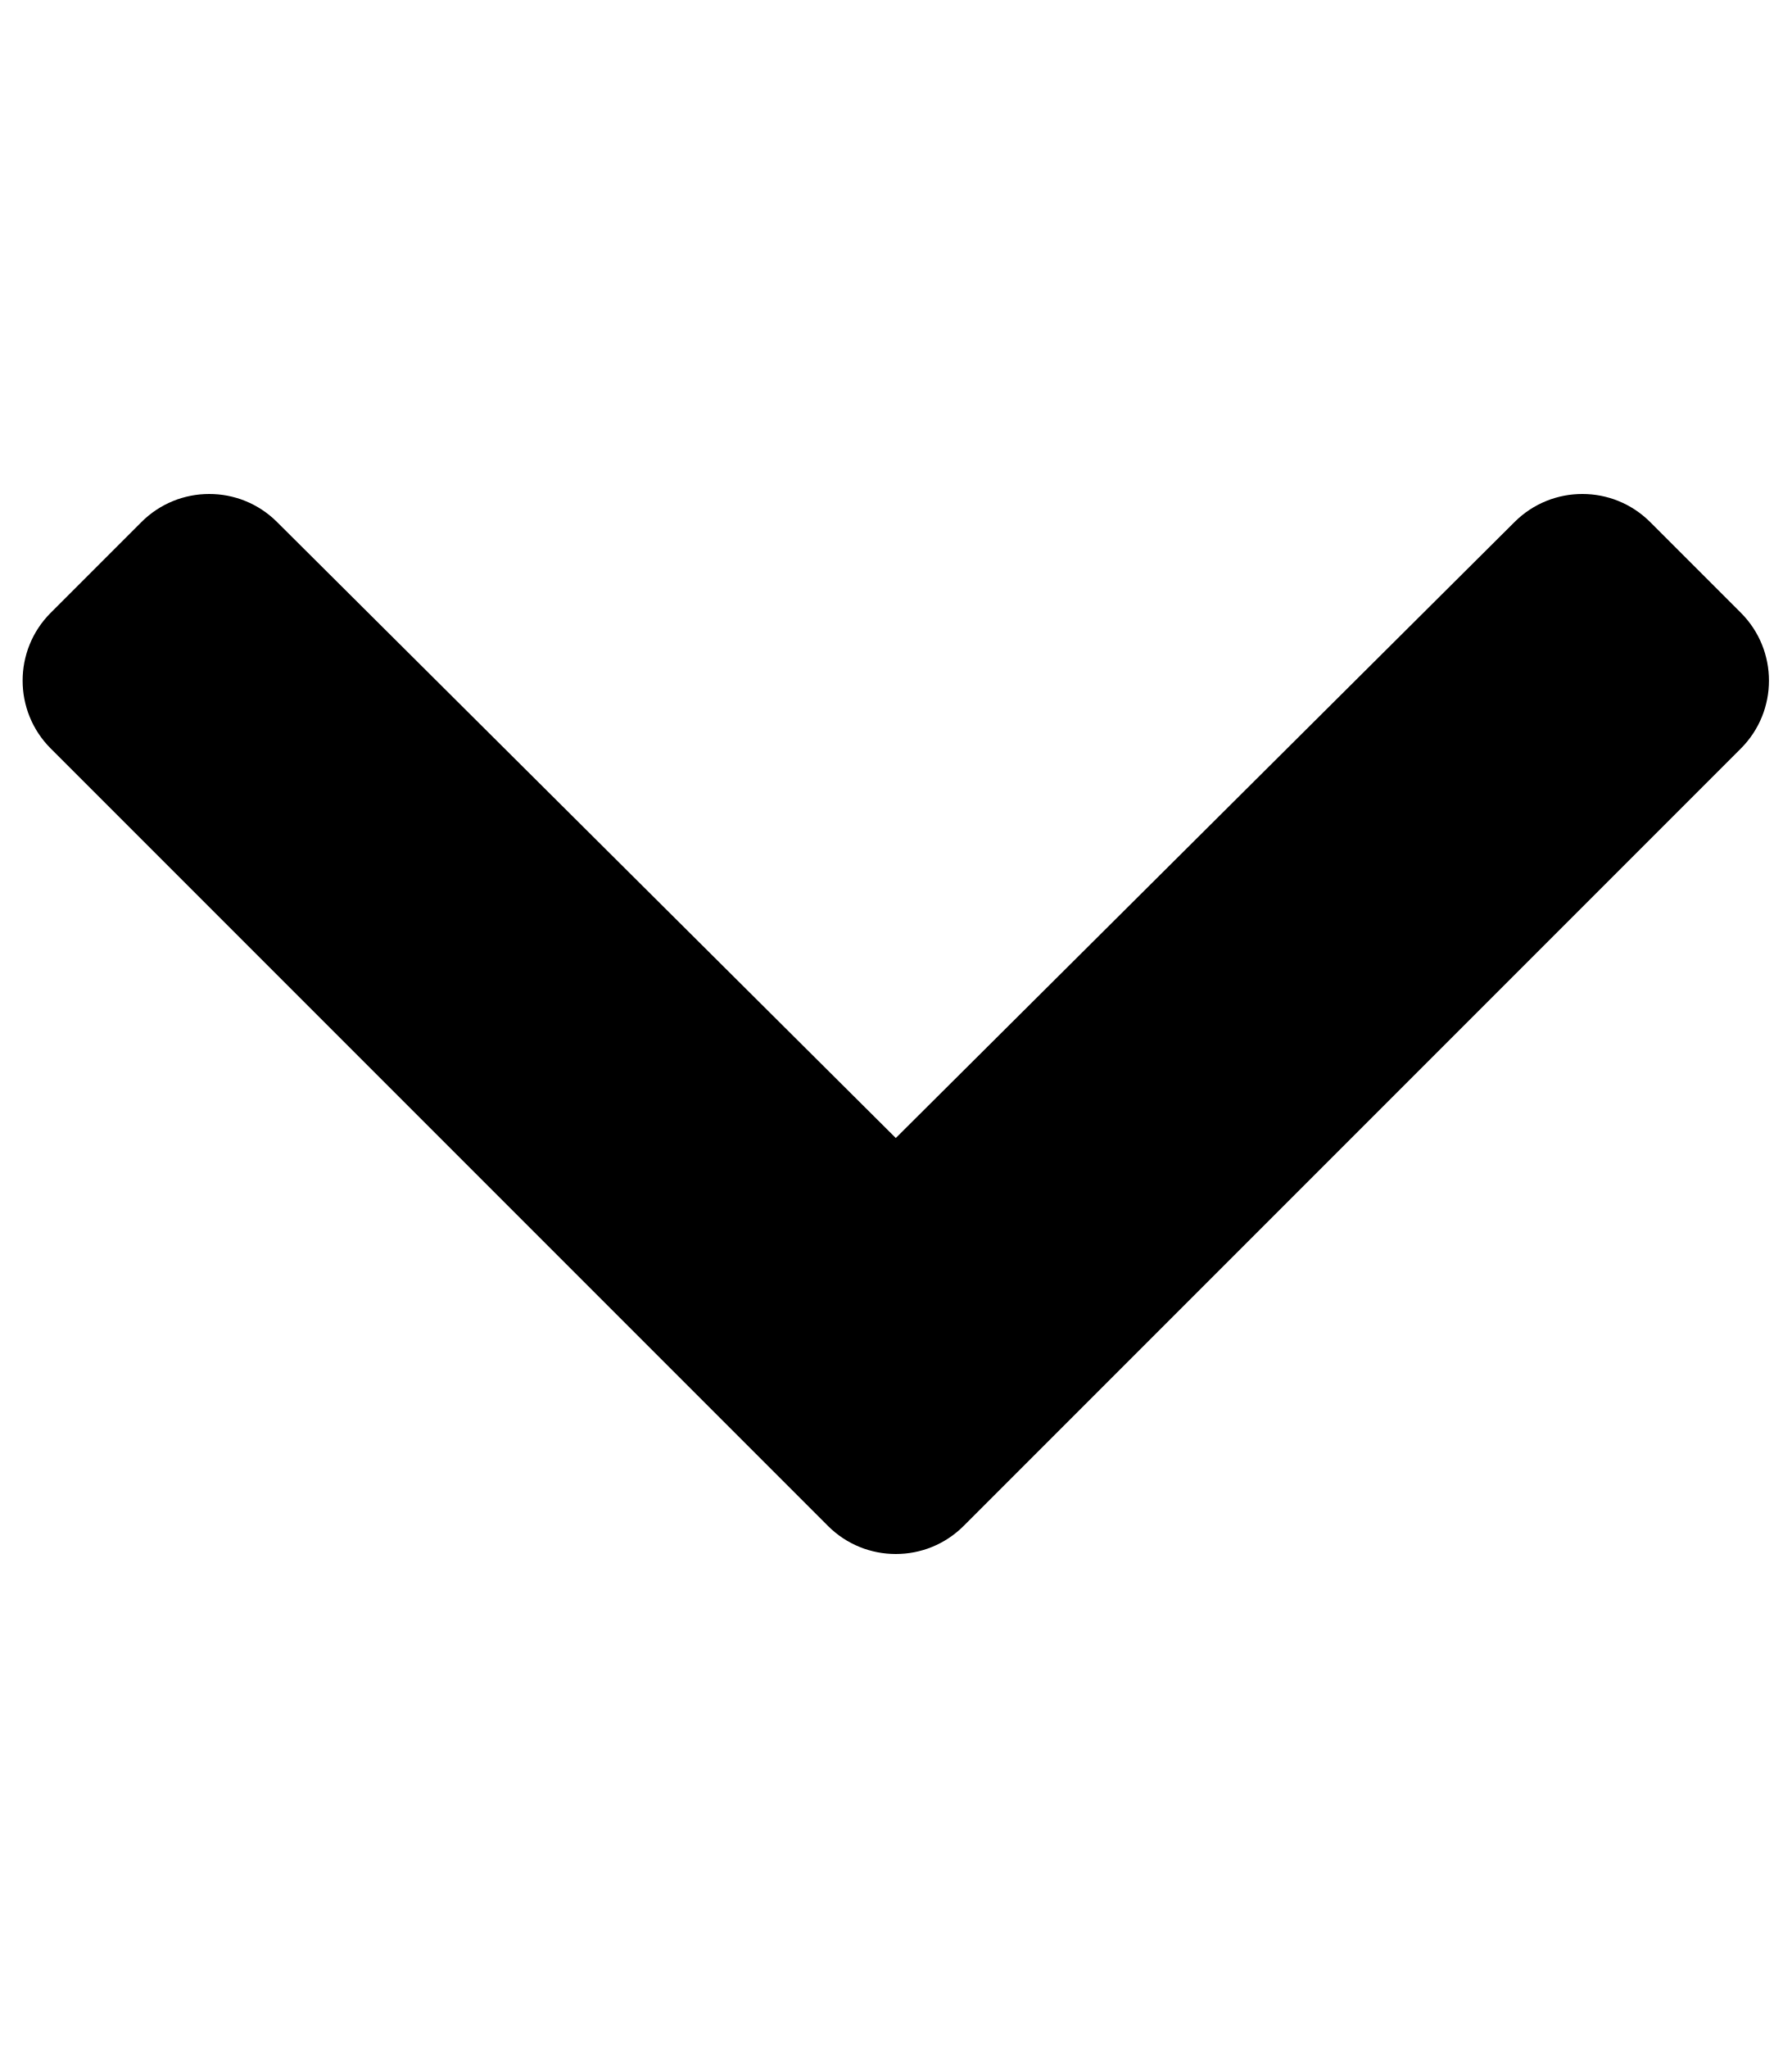
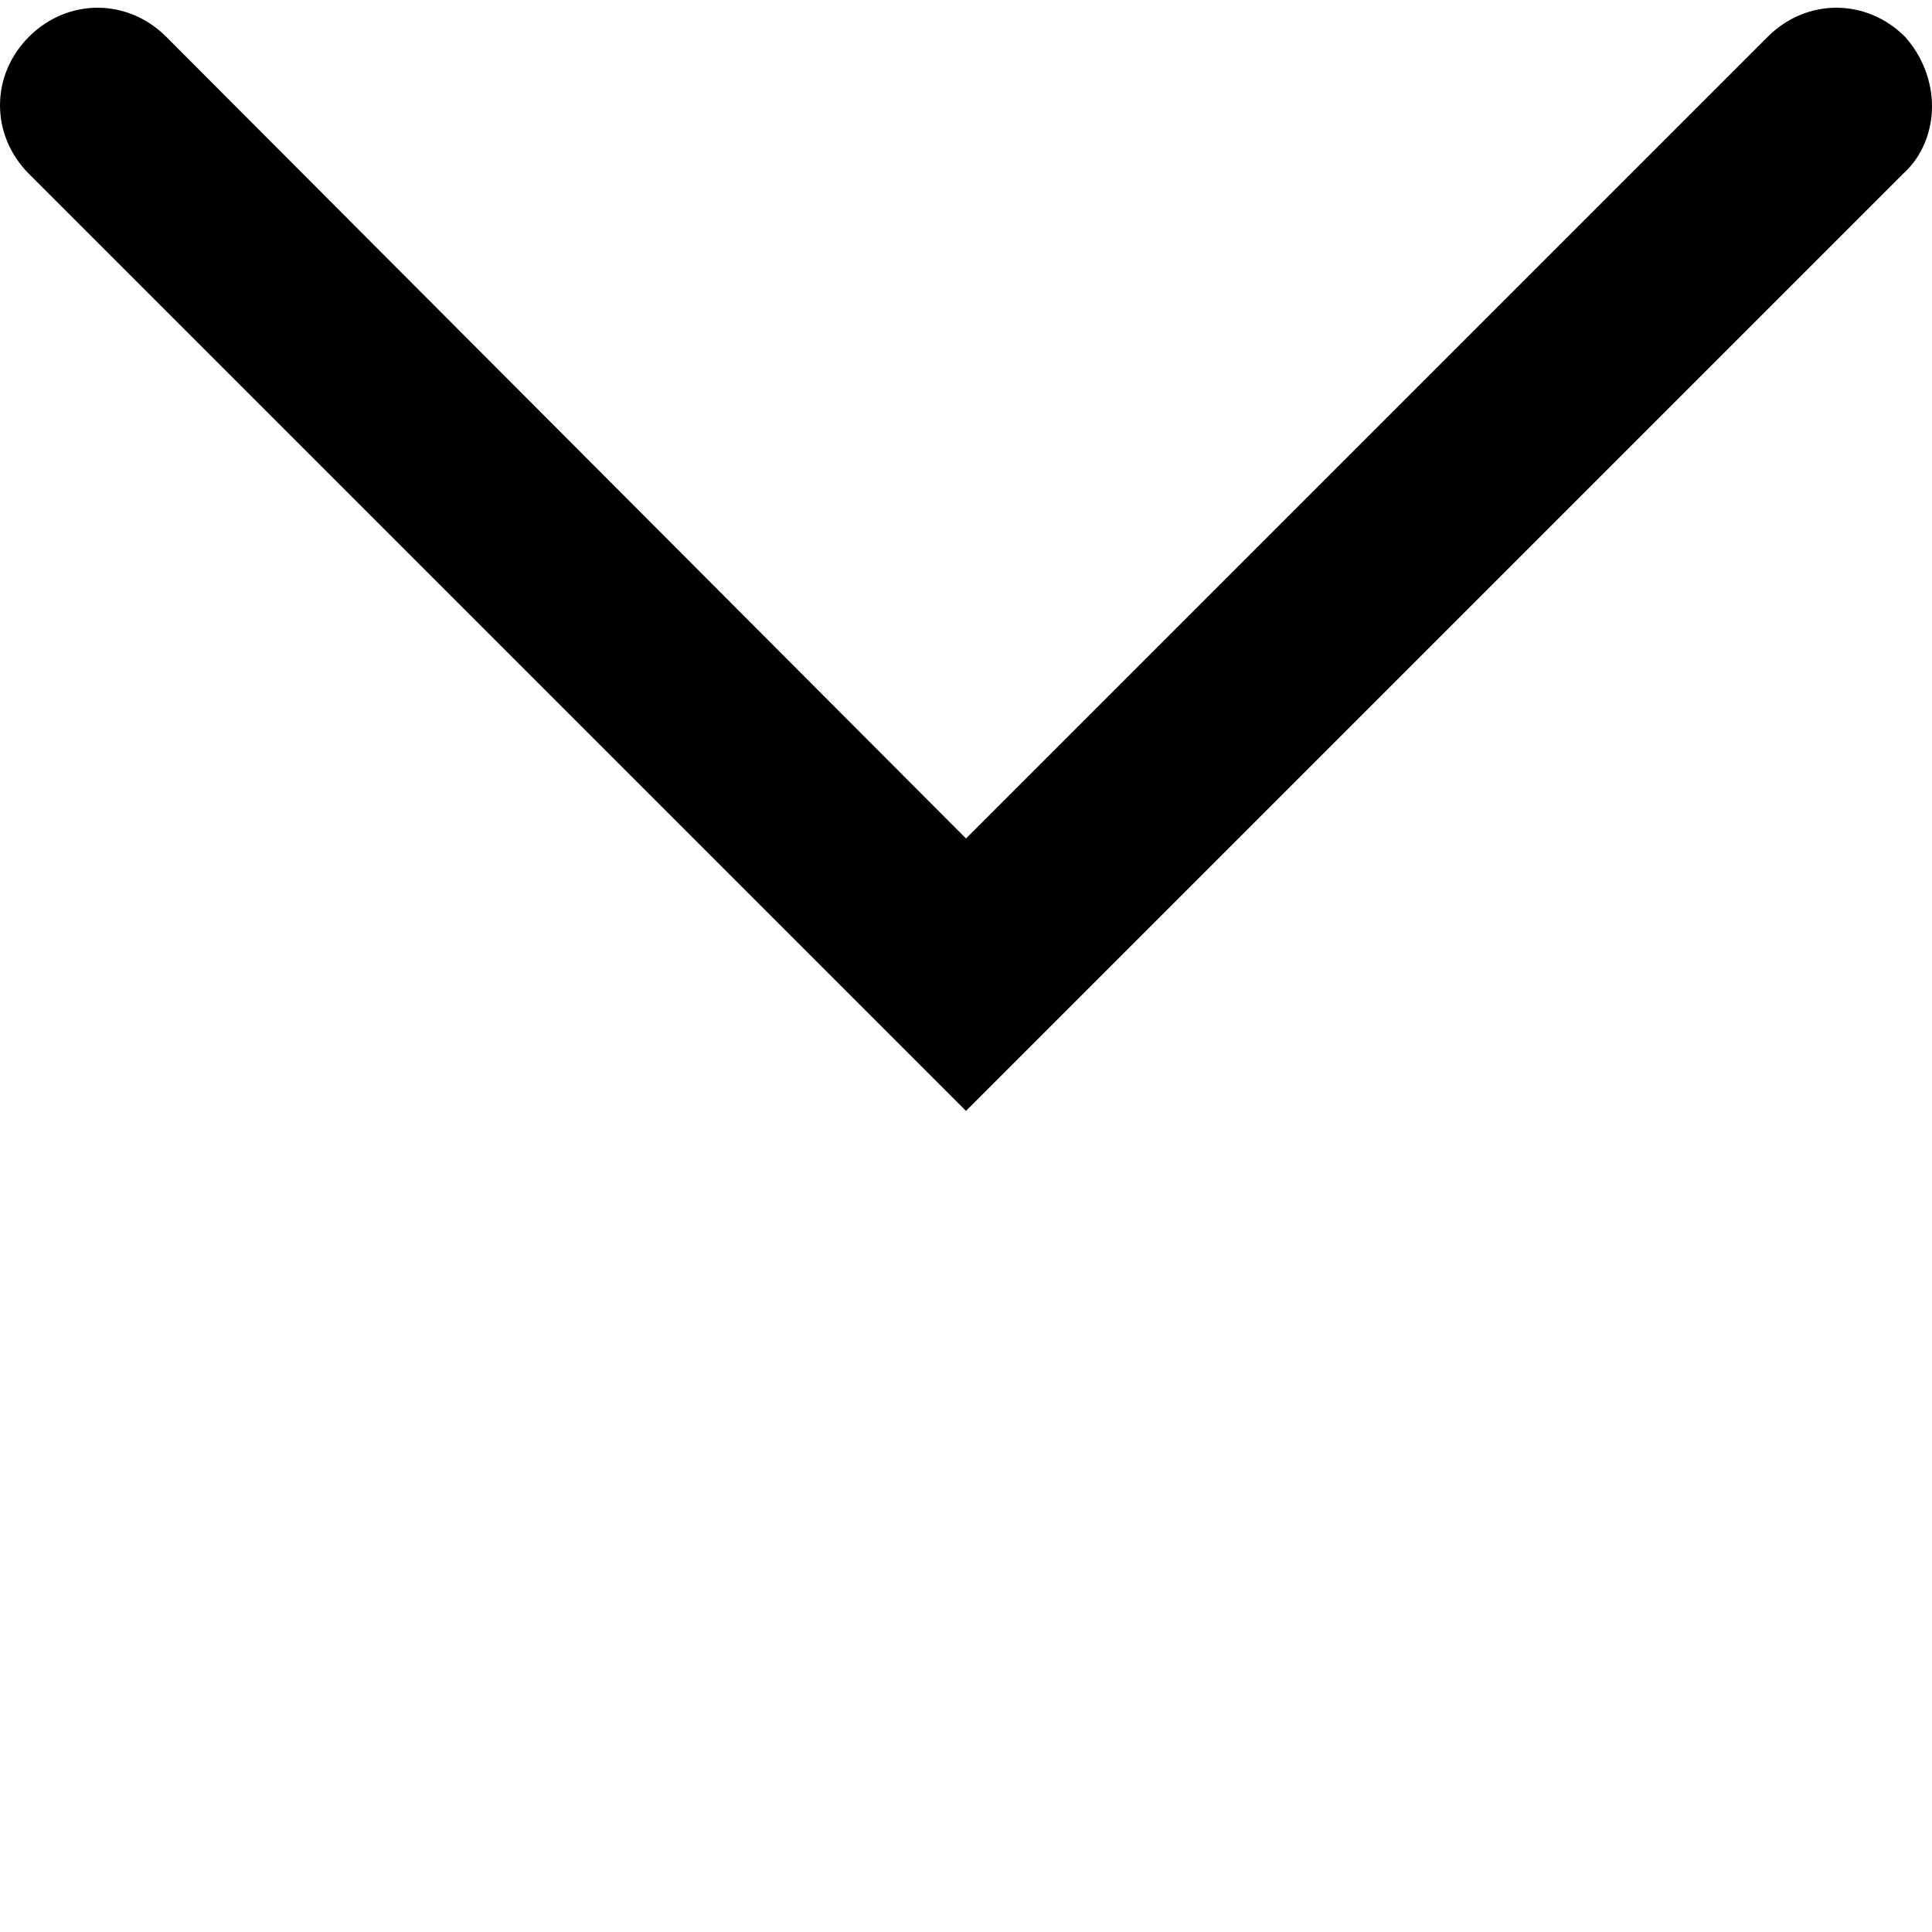
- <svg xmlns="http://www.w3.org/2000/svg" aria-hidden="true" focusable="false" data-prefix="fas" data-icon="chevron-down" class="svg-inline--fa fa-chevron-down fa-w-14" role="img" viewBox="0 0 448 512">
-   <path fill="currentColor" d="M207.029 381.476L12.686 187.132c-9.373-9.373-9.373-24.569 0-33.941l22.667-22.667c9.357-9.357 24.522-9.375 33.901-.04L224 284.505l154.745-154.021c9.379-9.335 24.544-9.317 33.901.04l22.667 22.667c9.373 9.373 9.373 24.569 0 33.941L240.971 381.476c-9.373 9.372-24.569 9.372-33.942 0z" />
+ <svg xmlns="http://www.w3.org/2000/svg" viewBox="0 0 100 100" preserveAspectRatio="xMidYMid Meet" width="100" height="100">
+   <path d="M100 5.5c0 1.3-.5 2.6-1.5 3.5L50 57.5 1.5 9c-2-2-2-5.1 0-7.1s5.1-2 7.1 0L50 43.4 91.5 1.9c2-2 5.1-2 7.1 0 .9 1 1.4 2.3 1.4 3.6z" />
</svg>
